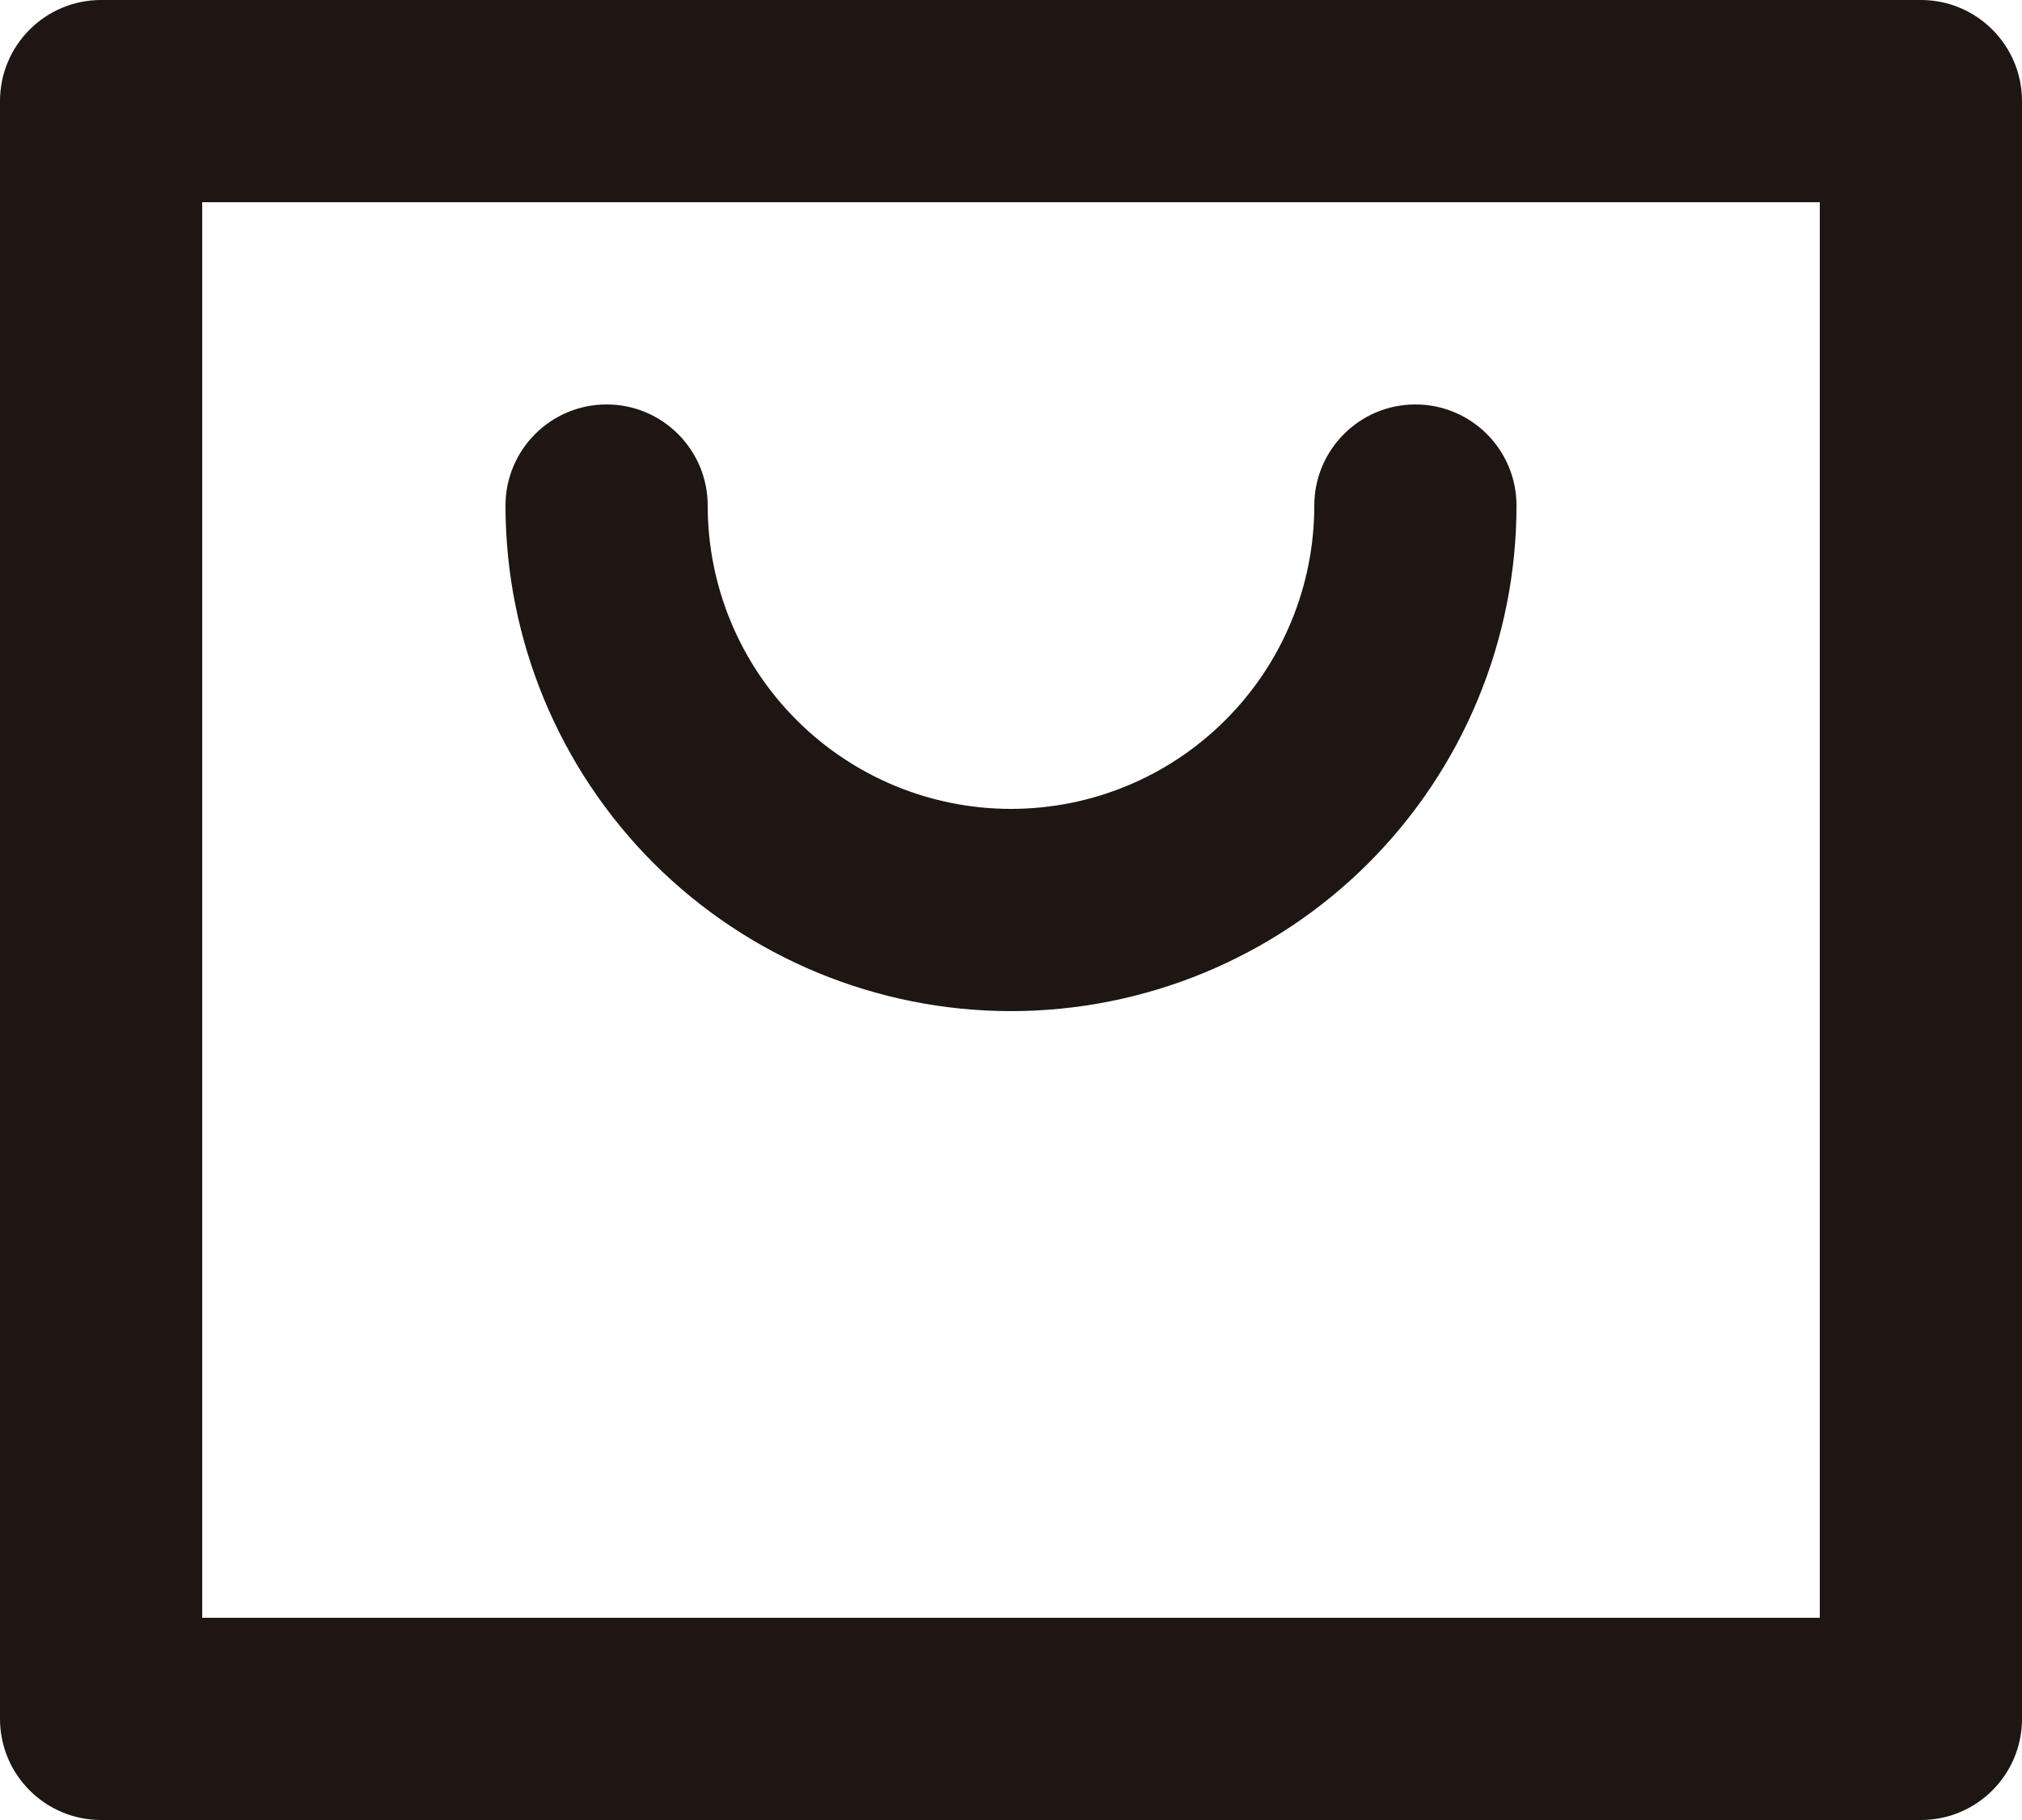
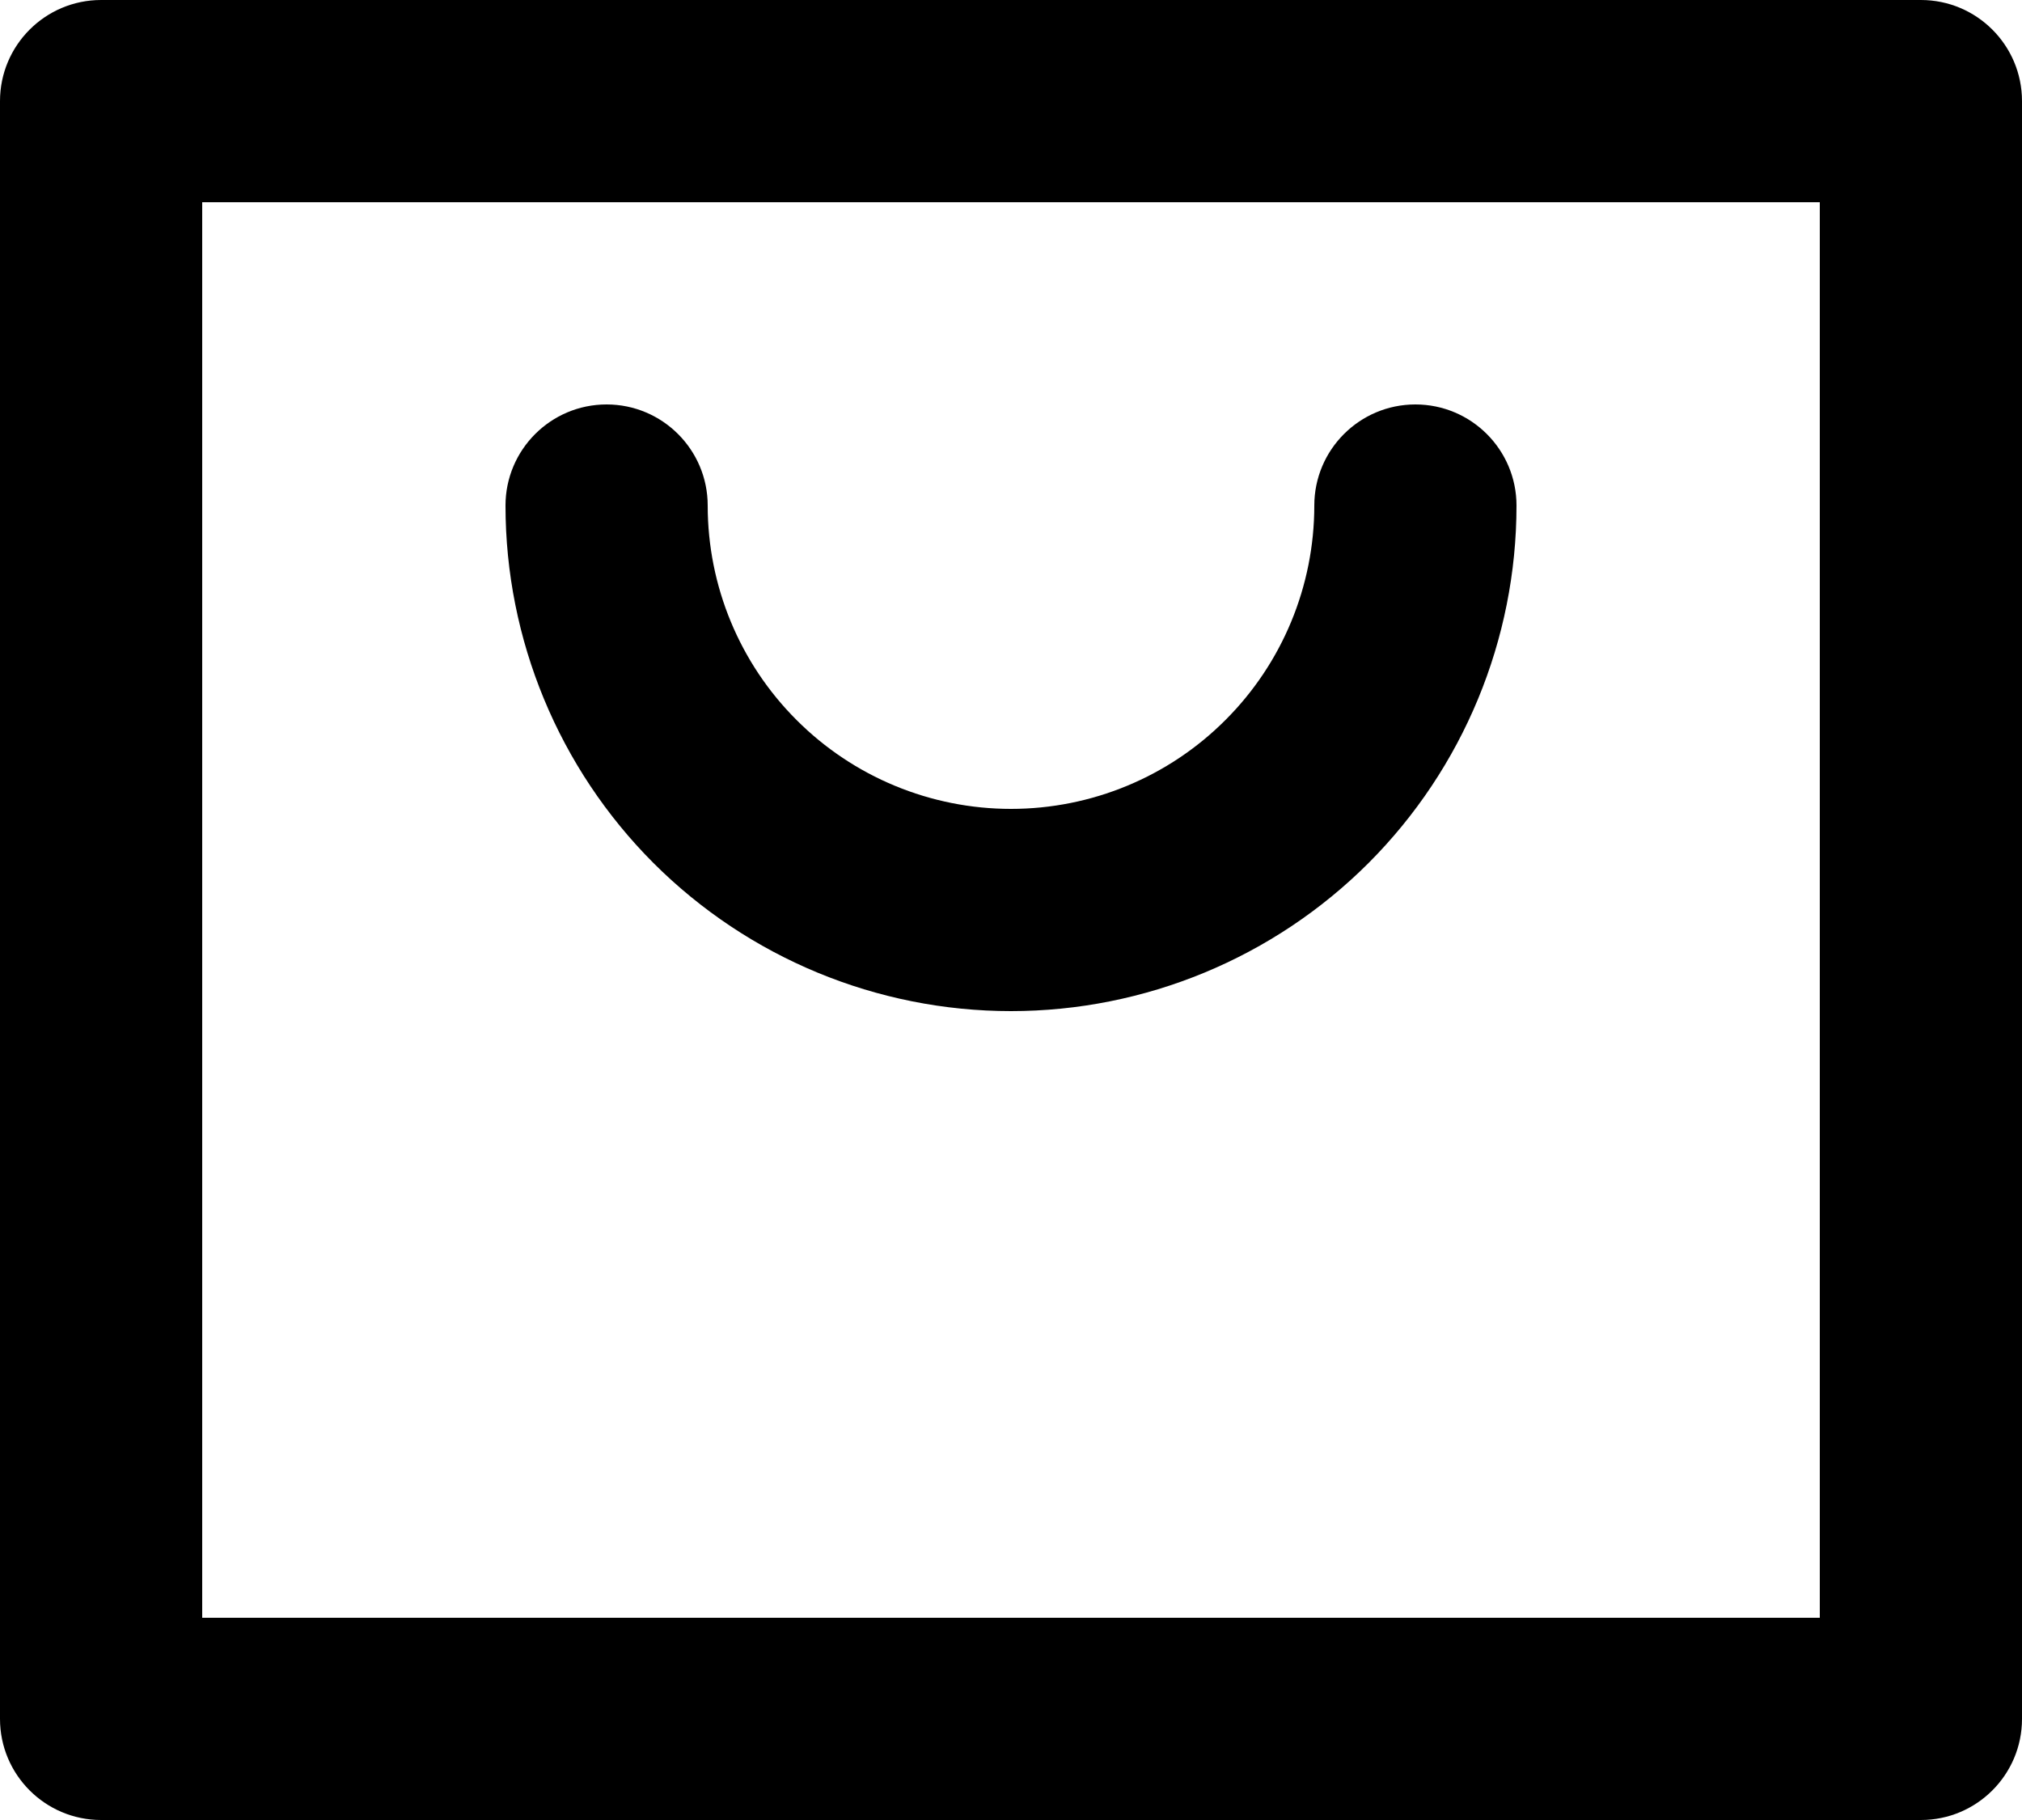
- <svg xmlns="http://www.w3.org/2000/svg" width="20" height="18" viewBox="0 0 20 18" fill="none">
-   <path fill-rule="evenodd" clip-rule="evenodd" d="M0 1C0 0.448 0.448 0 1 0H19C19.552 0 20 0.448 20 1V17C20 17.552 19.552 18 19 18H1C0.448 18 0 17.552 0 17V1ZM2 2V16H18V2H2ZM6 4C6.552 4 7 4.448 7 5C7 5.796 7.316 6.559 7.879 7.121C8.441 7.684 9.204 8 10 8C10.796 8 11.559 7.684 12.121 7.121C12.684 6.559 13 5.796 13 5C13 4.448 13.448 4 14 4C14.552 4 15 4.448 15 5C15 6.326 14.473 7.598 13.536 8.536C12.598 9.473 11.326 10 10 10C8.674 10 7.402 9.473 6.464 8.536C5.527 7.598 5 6.326 5 5C5 4.448 5.448 4 6 4Z" fill="#1D1613" />
+ <svg xmlns="http://www.w3.org/2000/svg" width="20" height="18" viewBox="0 0 20 18" fill="CurrentColor">
+   <path fill-rule="evenodd" clip-rule="evenodd" d="M0 1C0 0.448 0.448 0 1 0H19C19.552 0 20 0.448 20 1V17C20 17.552 19.552 18 19 18H1C0.448 18 0 17.552 0 17V1ZM2 2V16H18V2H2ZM6 4C6.552 4 7 4.448 7 5C7 5.796 7.316 6.559 7.879 7.121C8.441 7.684 9.204 8 10 8C10.796 8 11.559 7.684 12.121 7.121C12.684 6.559 13 5.796 13 5C13 4.448 13.448 4 14 4C14.552 4 15 4.448 15 5C15 6.326 14.473 7.598 13.536 8.536C12.598 9.473 11.326 10 10 10C8.674 10 7.402 9.473 6.464 8.536C5.527 7.598 5 6.326 5 5C5 4.448 5.448 4 6 4Z" />
</svg>
